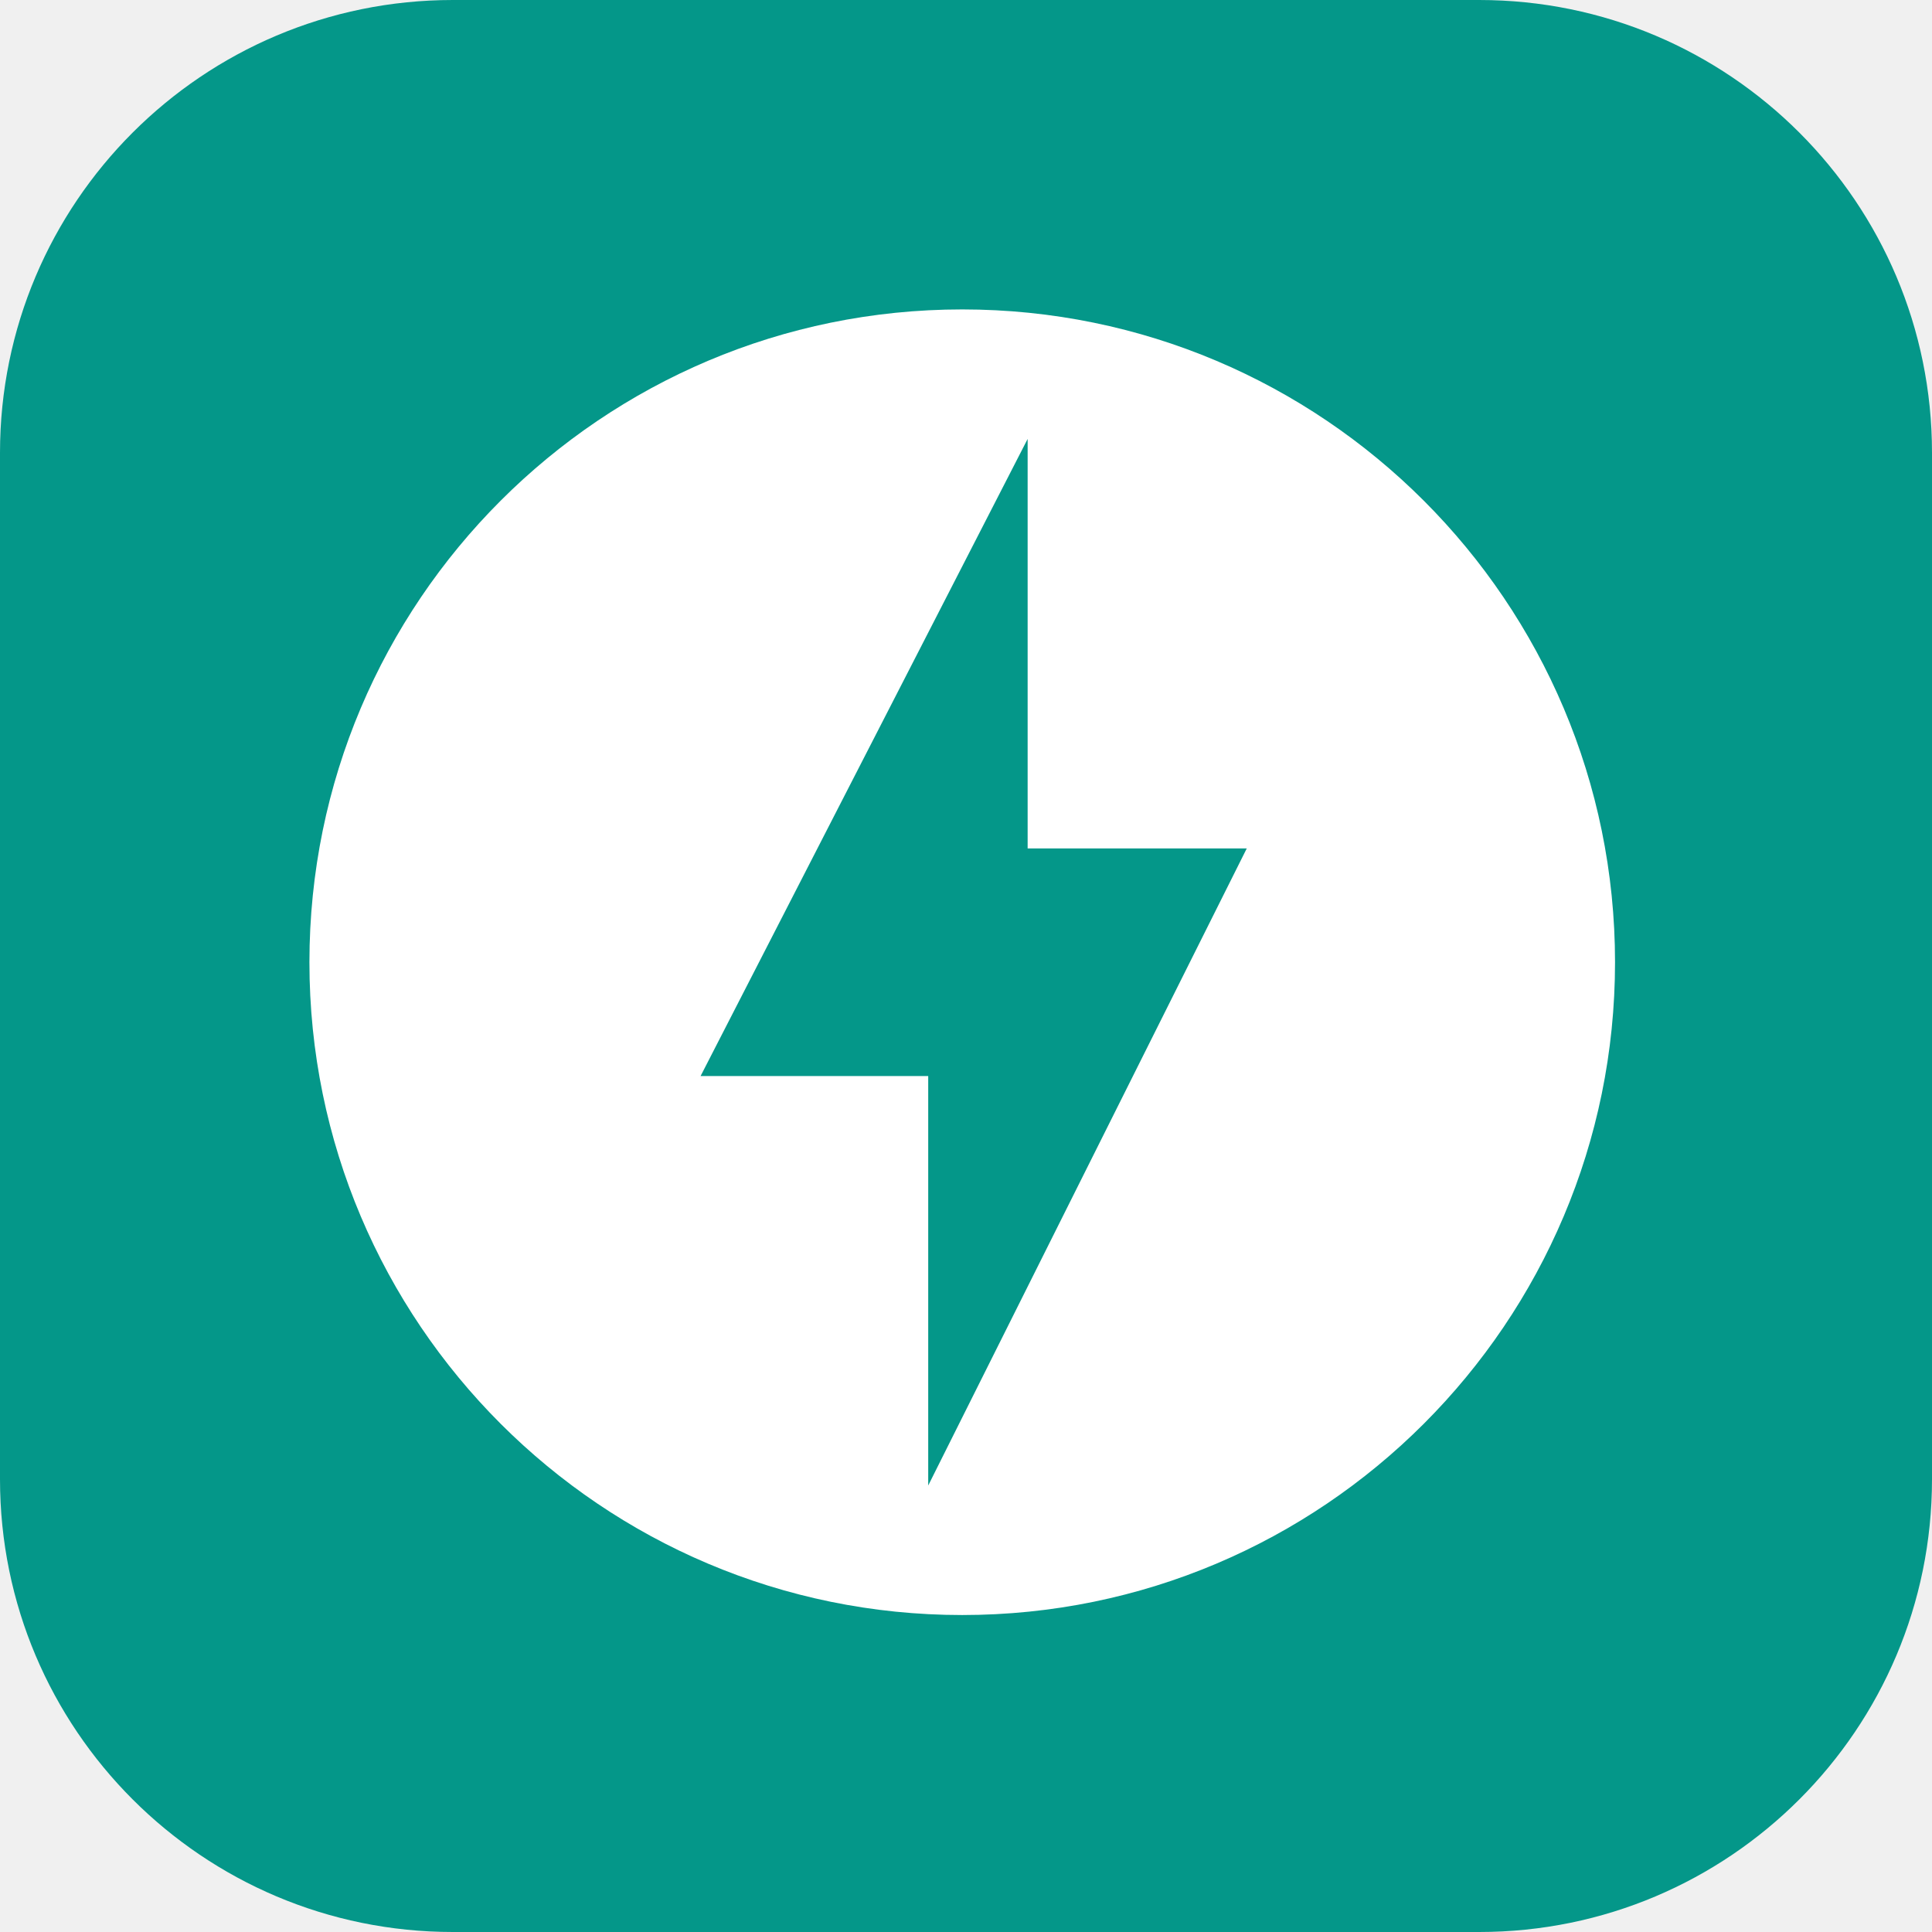
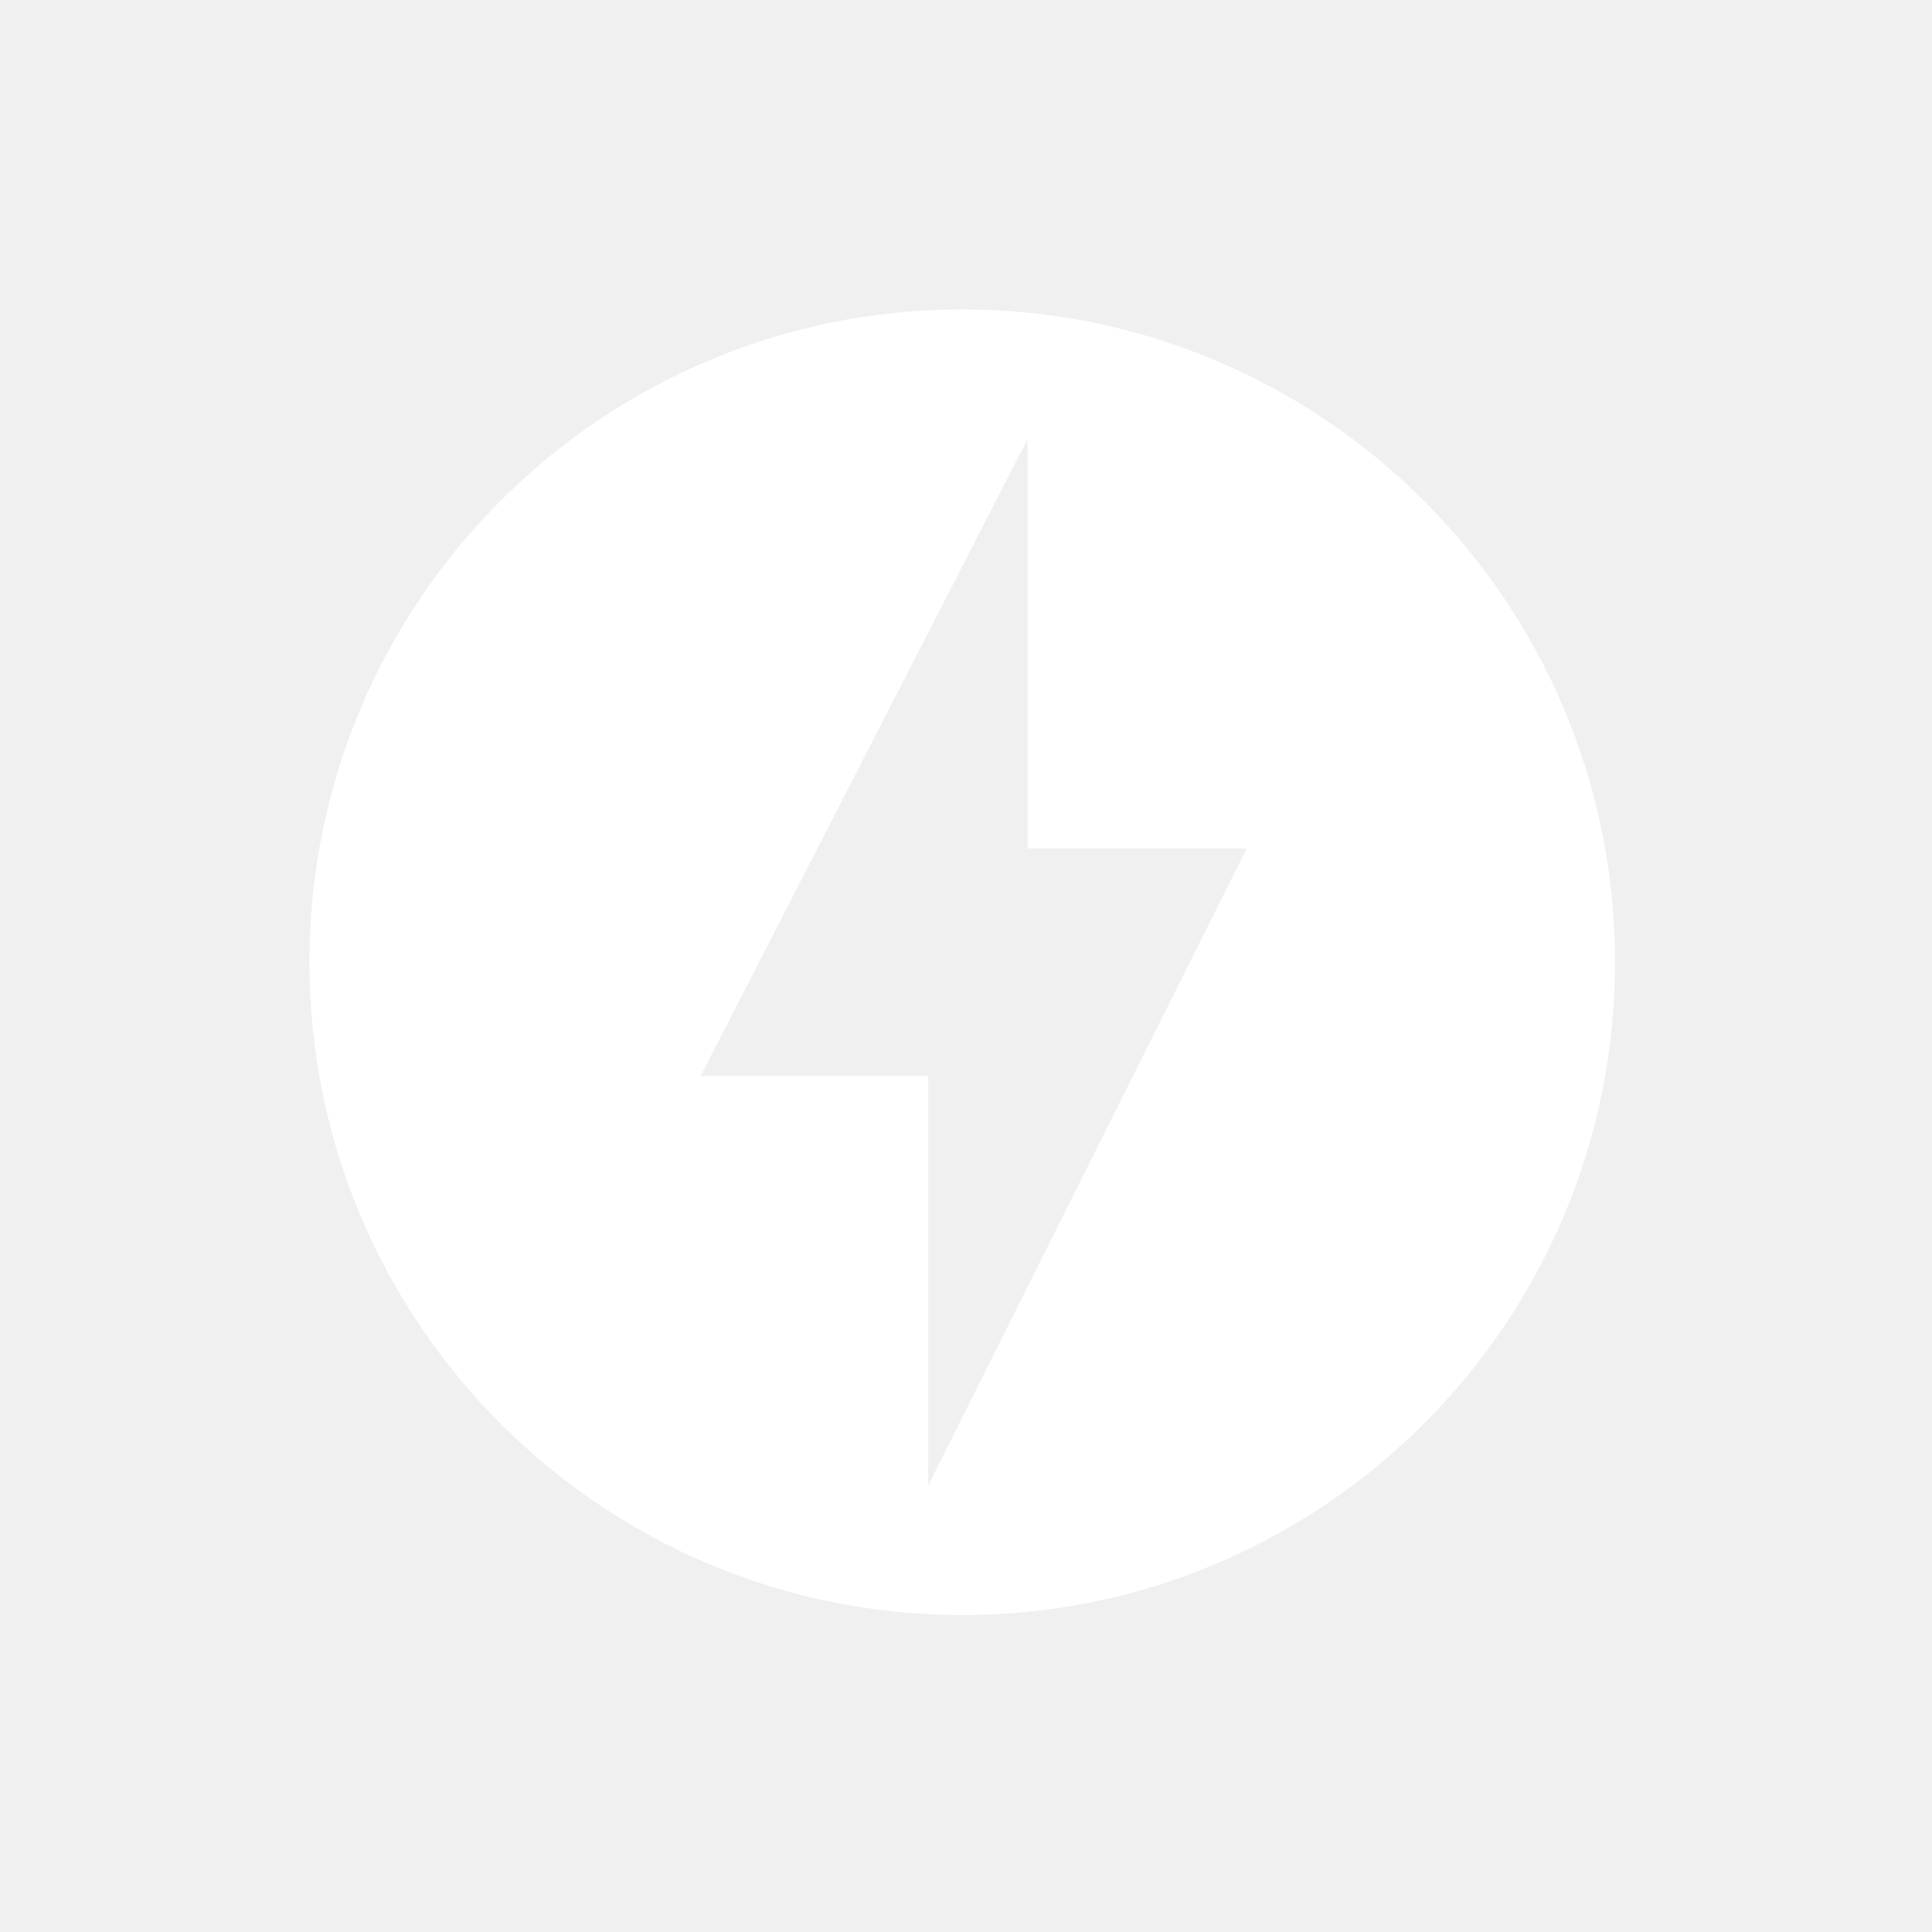
<svg xmlns="http://www.w3.org/2000/svg" width="48" height="48" viewBox="0 0 256 256" fill="none" version="1.1">
  <g transform="translate(0, 0)">
    <svg width="256" height="256" viewBox="0 0 256 256" fill="none">
-       <rect width="256" height="256" rx="60" fill="#049789" />
      <path d="M127.5 41C79.743 41 41 79.743 41 127.5C41 175.257 79.743 214 127.5 214C175.257 214 214 175.257 214 127.5C214 79.743 175.257 41 127.5 41ZM122.993 196.839V142.581H92.831L136.167 58.161V112.419H165.203L122.993 196.839Z" fill="white" />
    </svg>
  </g>
</svg>
